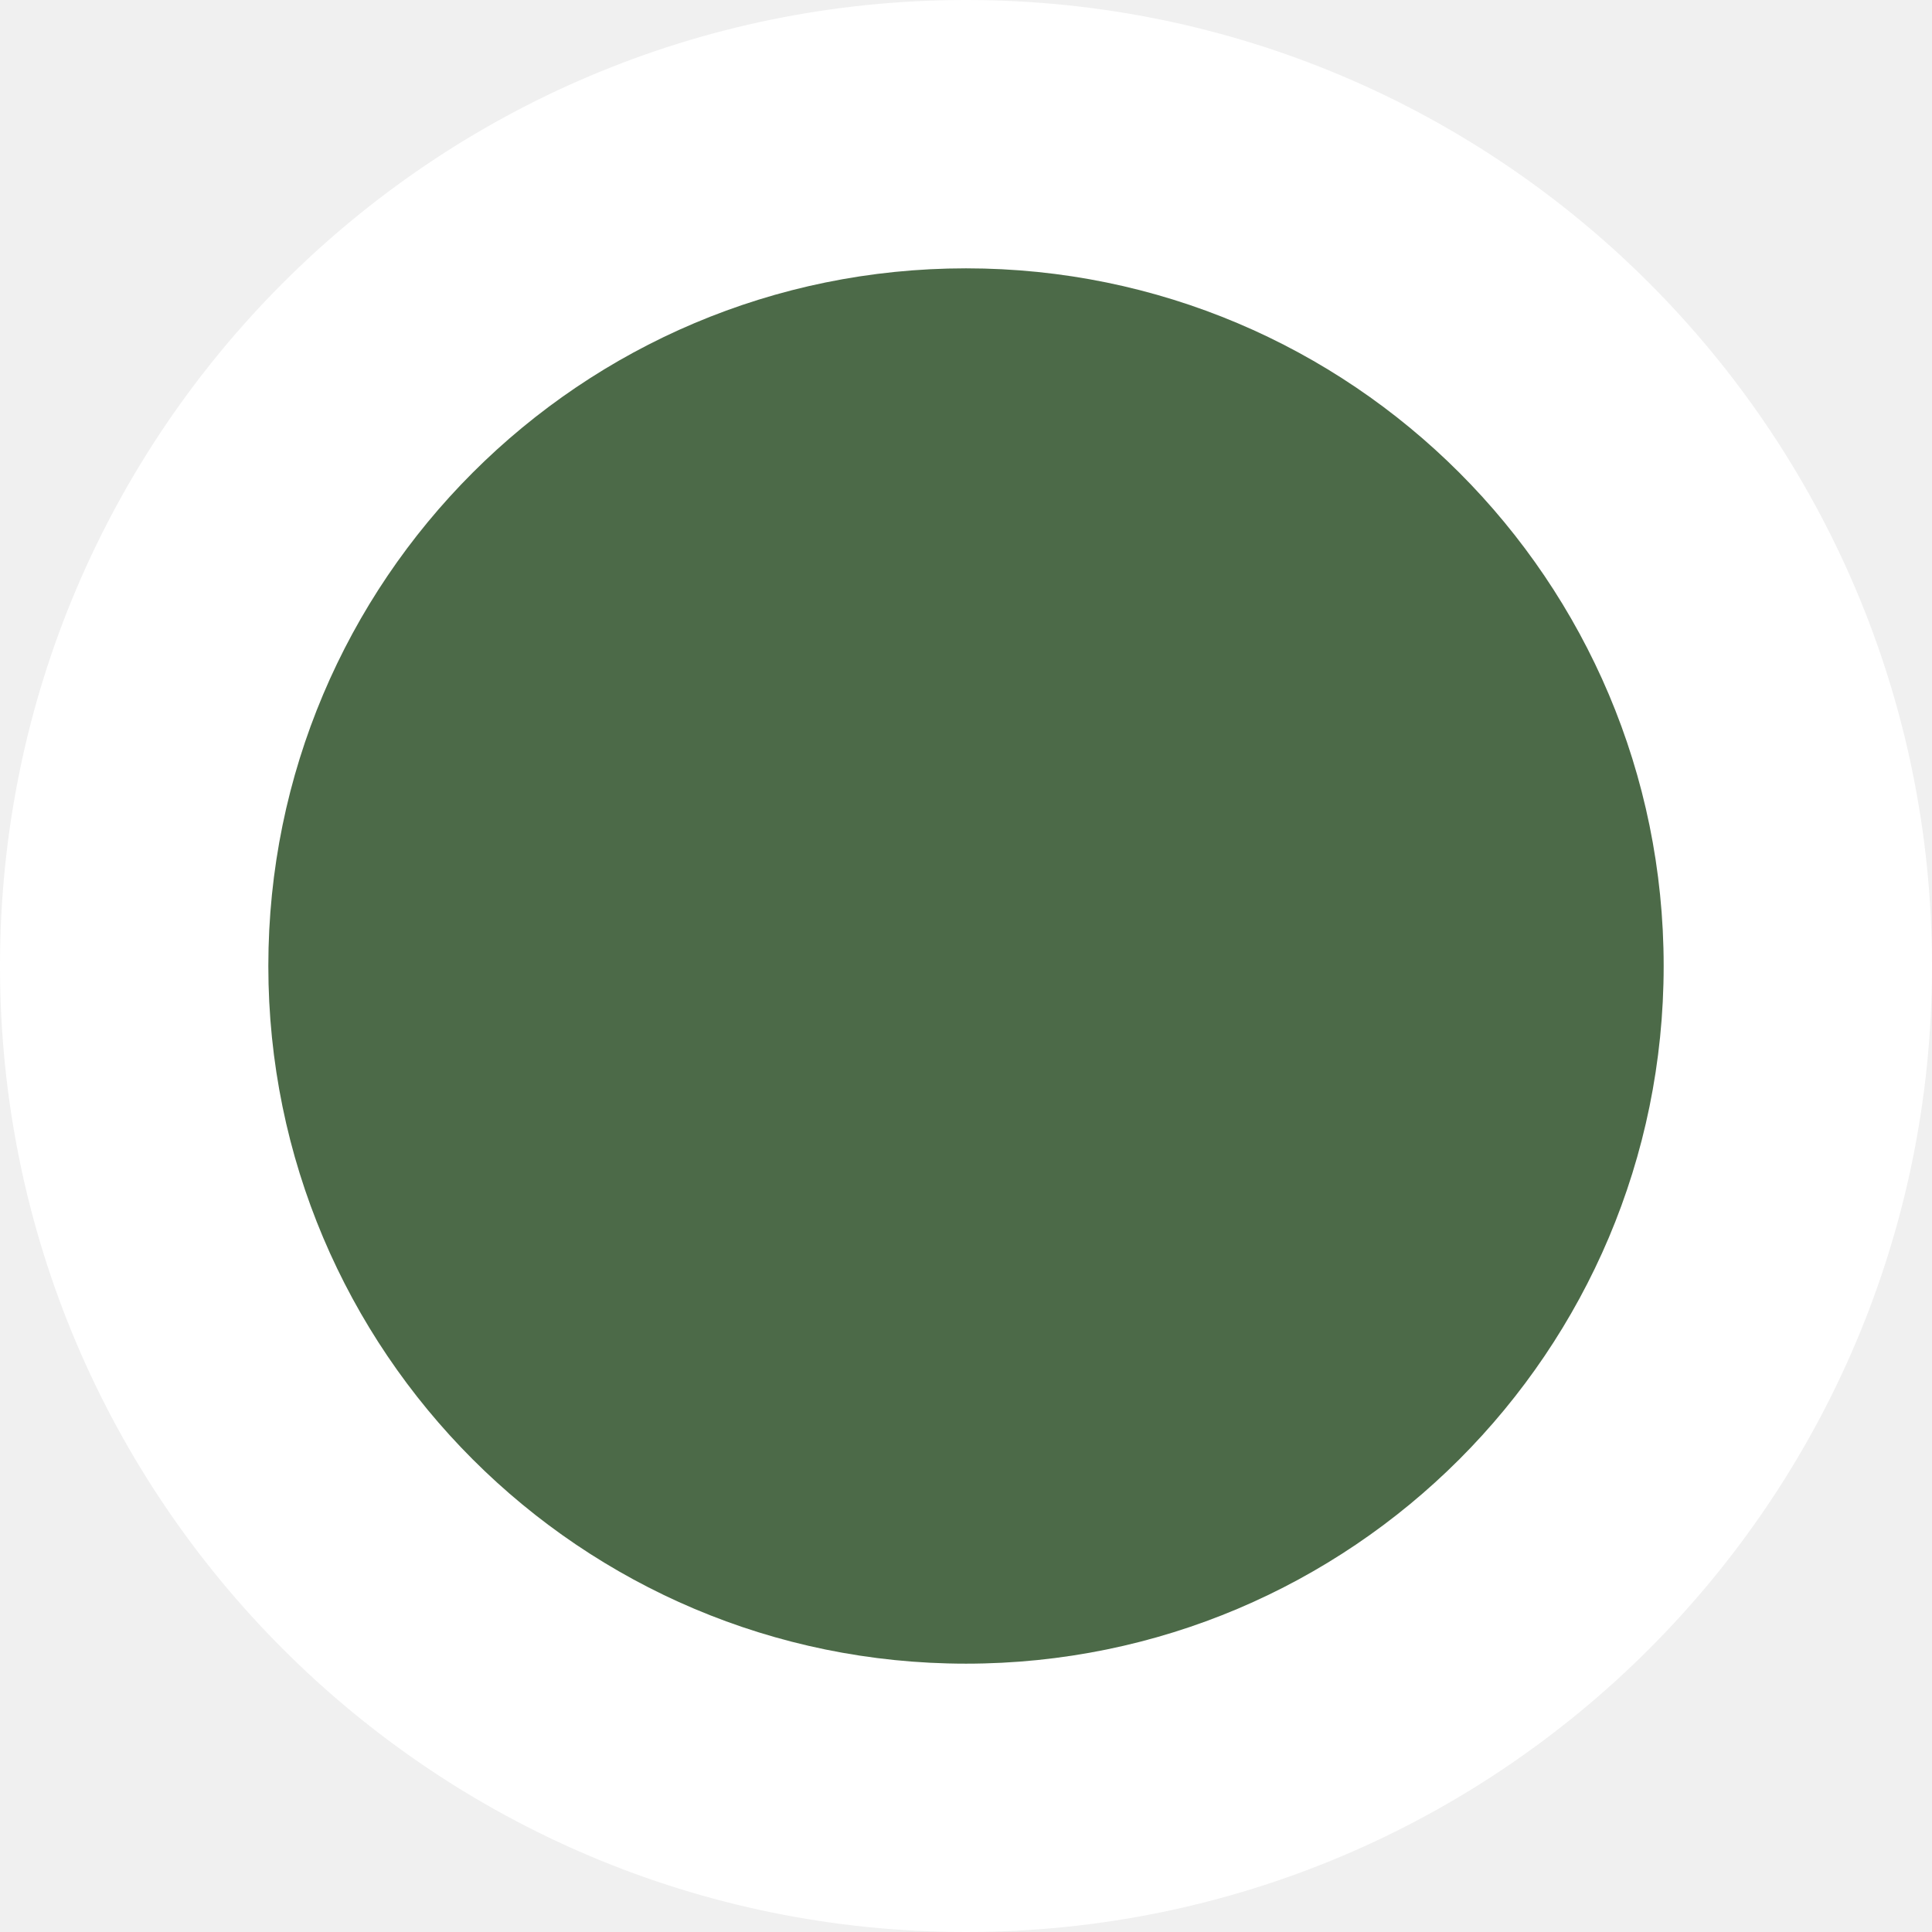
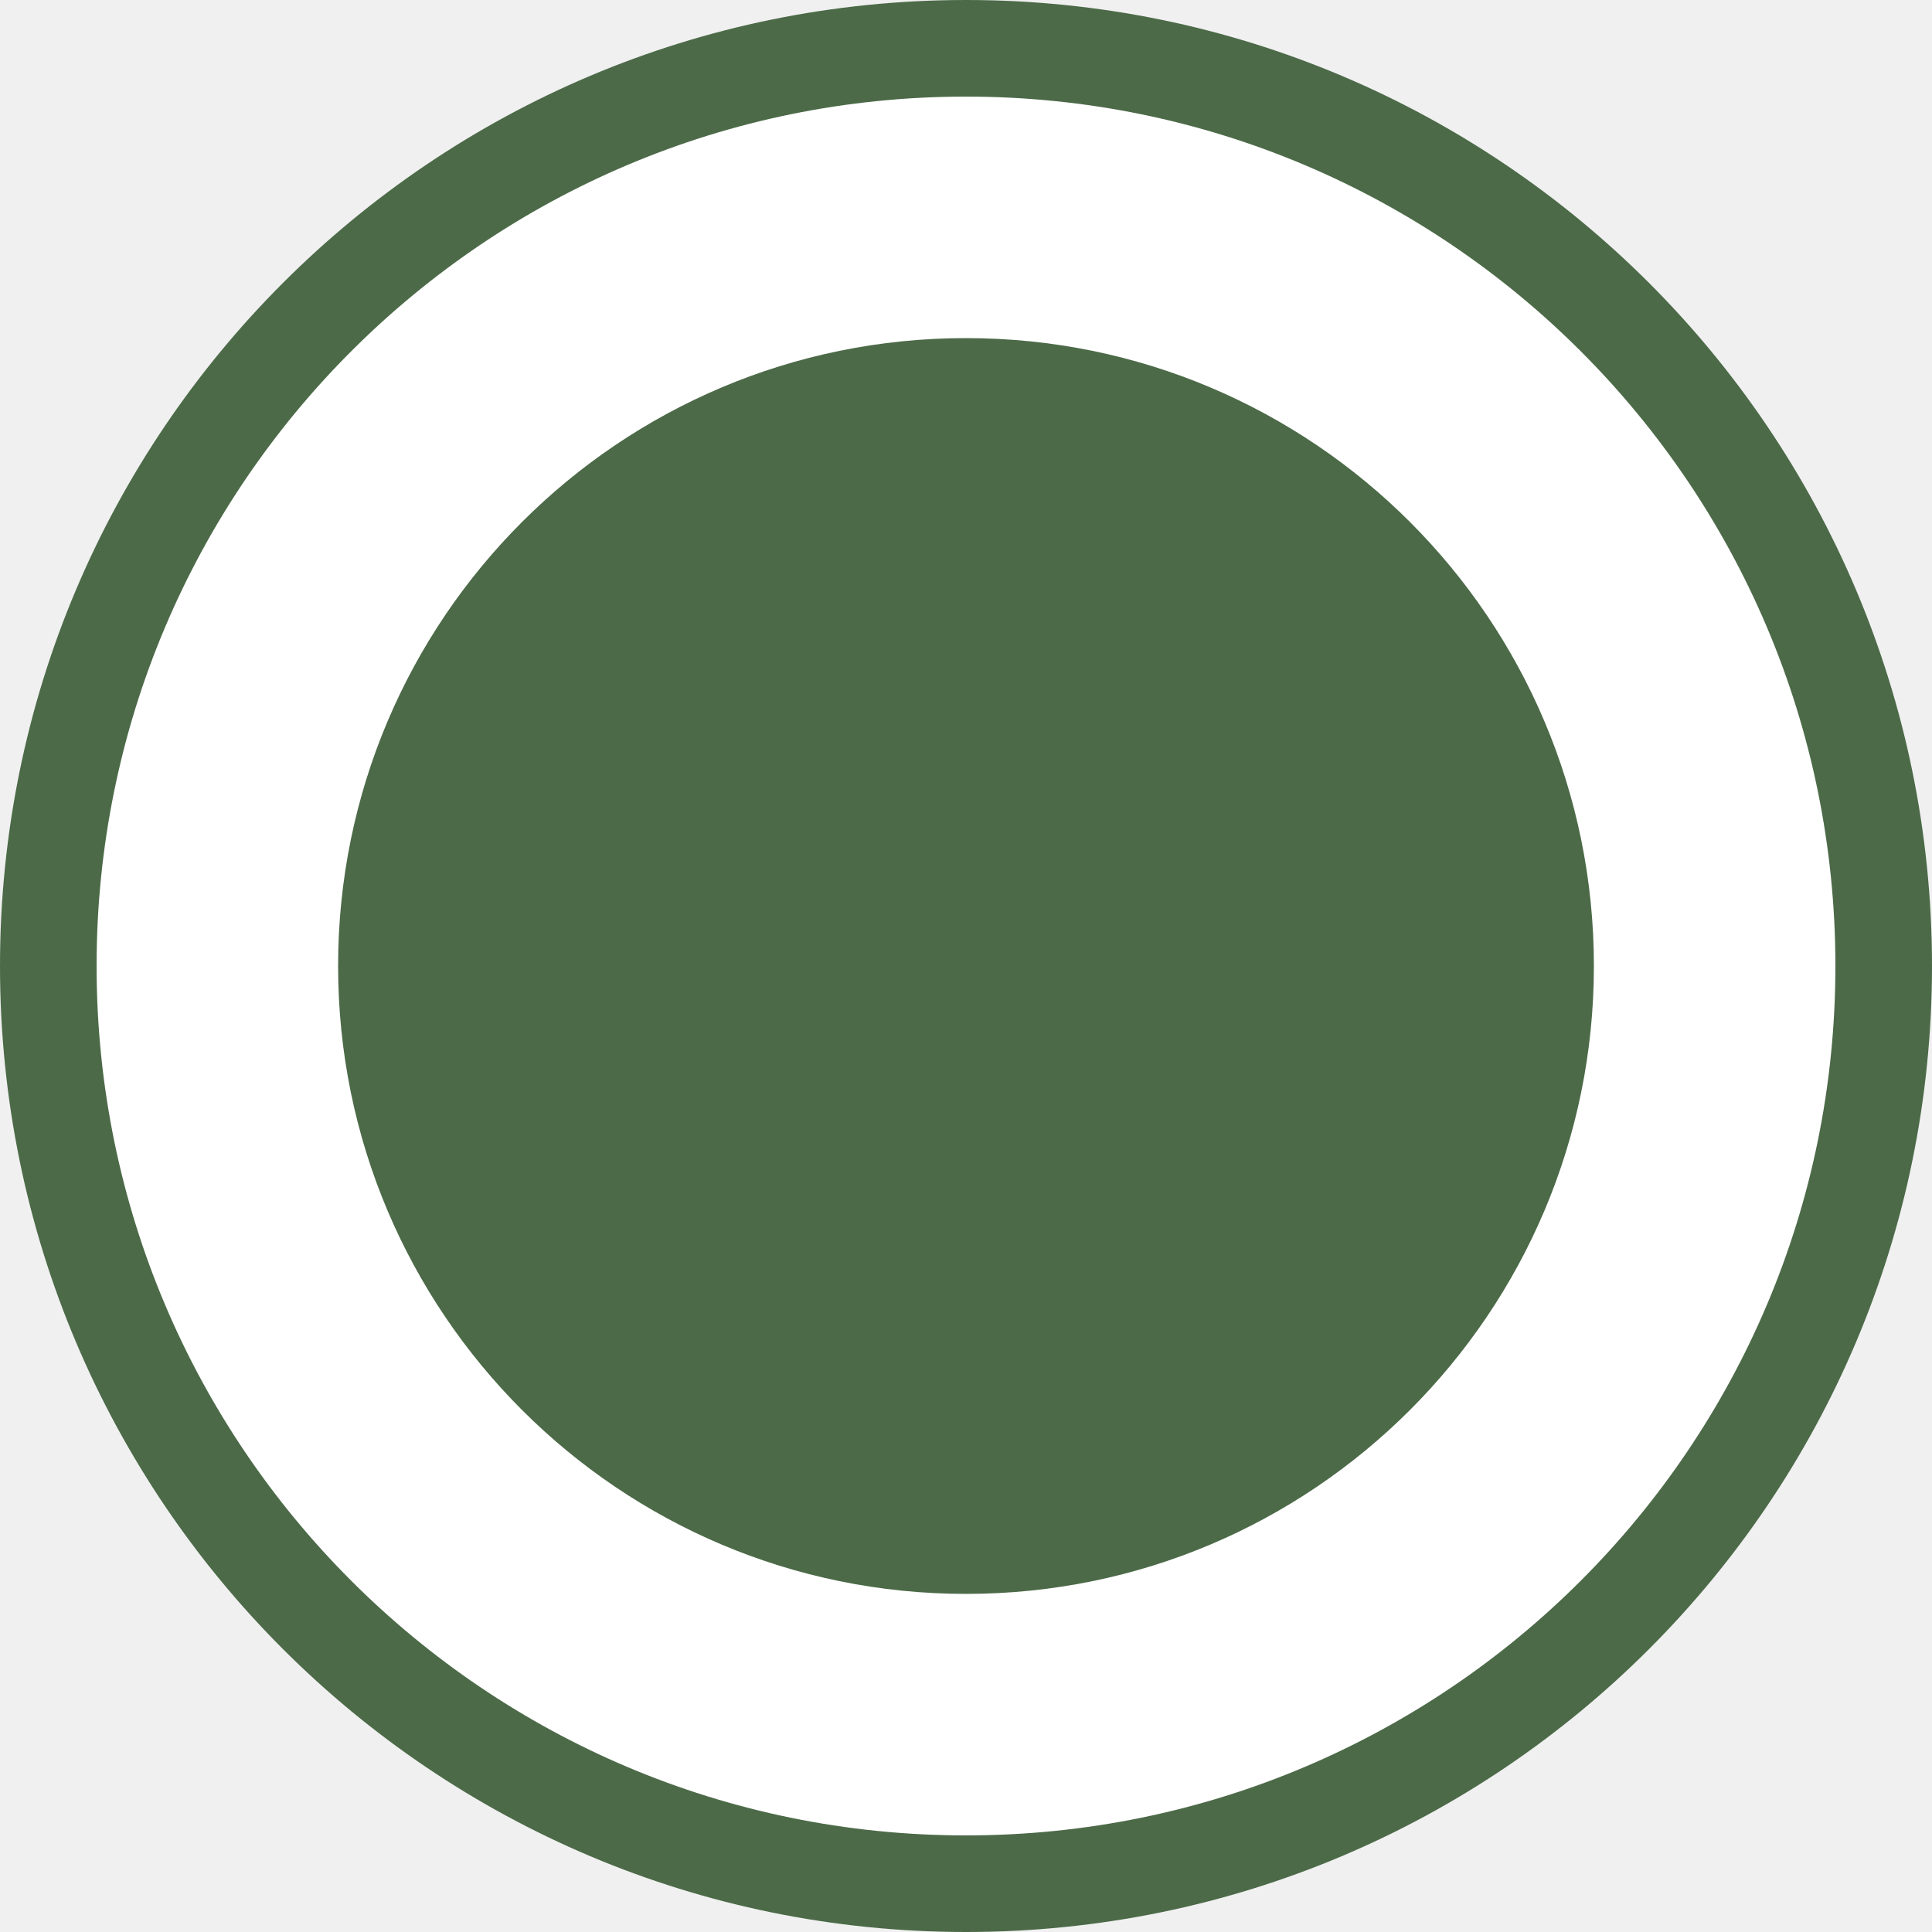
- <svg xmlns="http://www.w3.org/2000/svg" preserveAspectRatio="none" overflow="visible" style="display: block;" width="18" height="18" viewBox="0 0 18 18" fill="none">
+ <svg xmlns="http://www.w3.org/2000/svg" preserveAspectRatio="none" overflow="visible" style="display: block;" width="20" height="20" viewBox="0 0 20 20" fill="none">
  <g id="WF3/Marker story">
-     <circle id="Ellipse" cx="9" cy="9" r="9" fill="white" />
-     <circle id="Ellipse_2" cx="9" cy="9" r="6.5" fill="#4C6A48" />
+     <circle id="Ellipse_outer" cx="10" cy="10" r="10" fill="#4C6A48" />
+     <circle id="Ellipse" cx="10" cy="10" r="9" fill="white" />
+     <circle id="Ellipse_2" cx="10" cy="10" r="6.5" fill="#4C6A48" />
  </g>
</svg>
